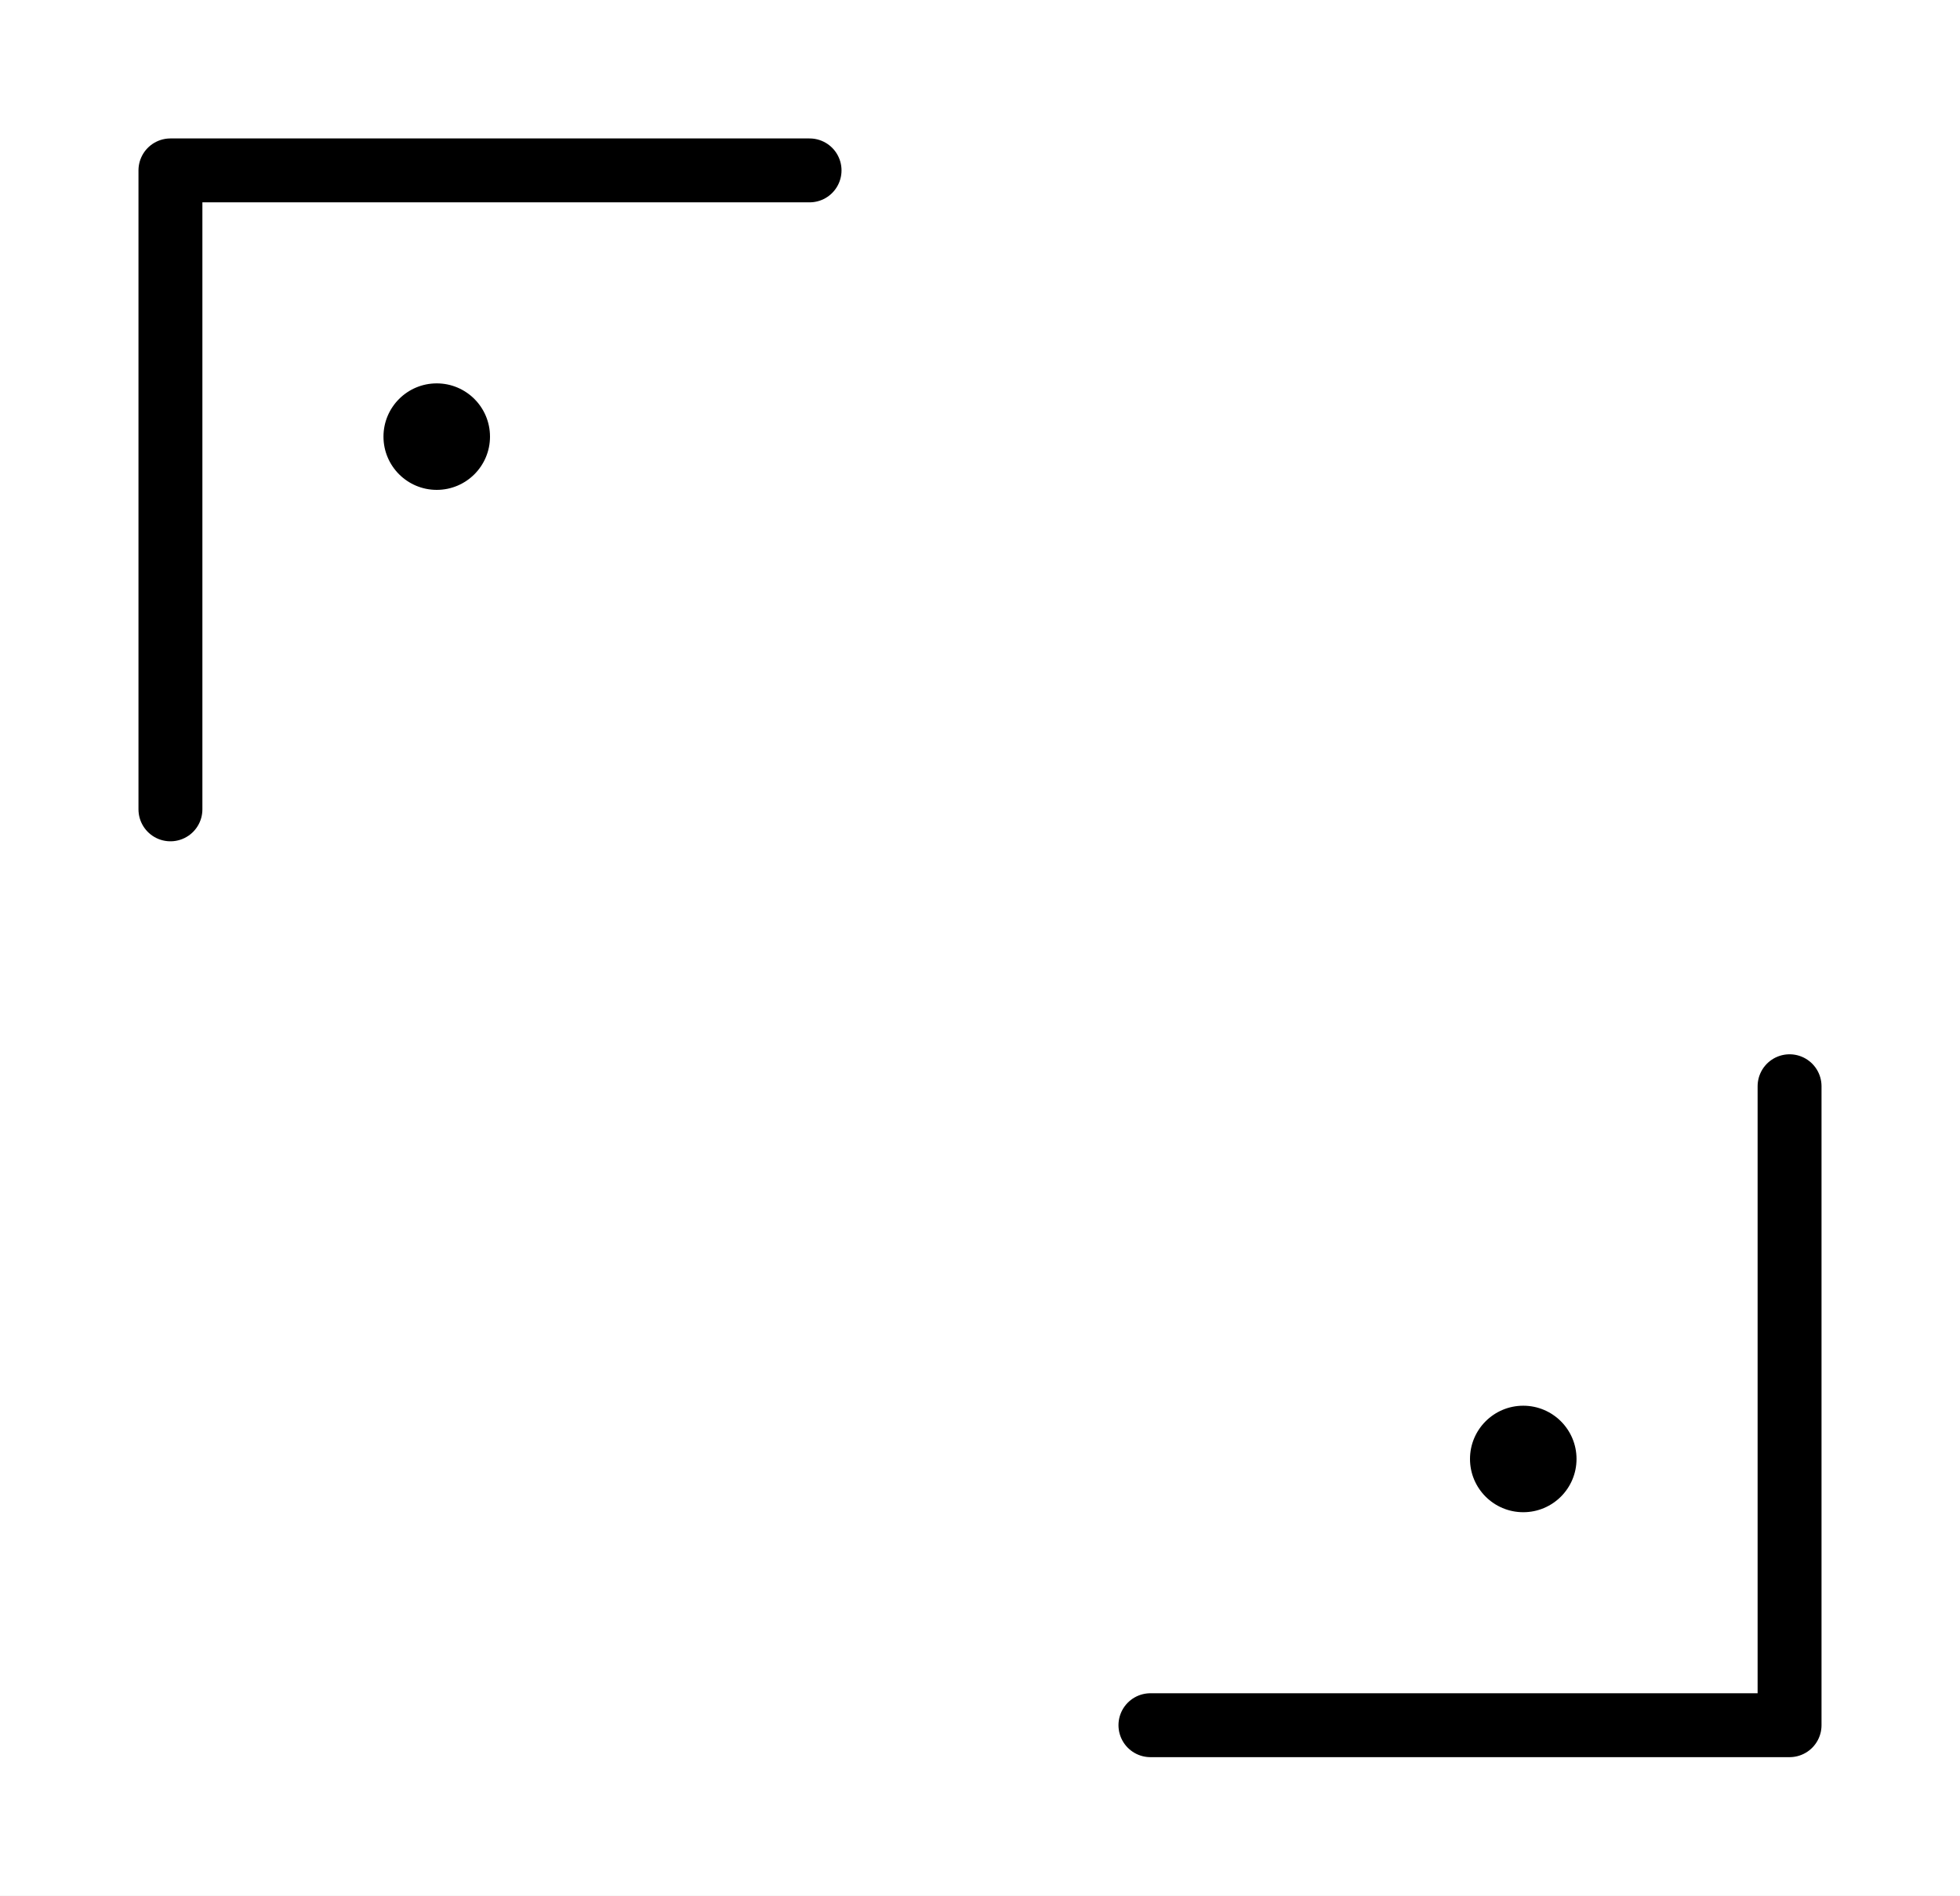
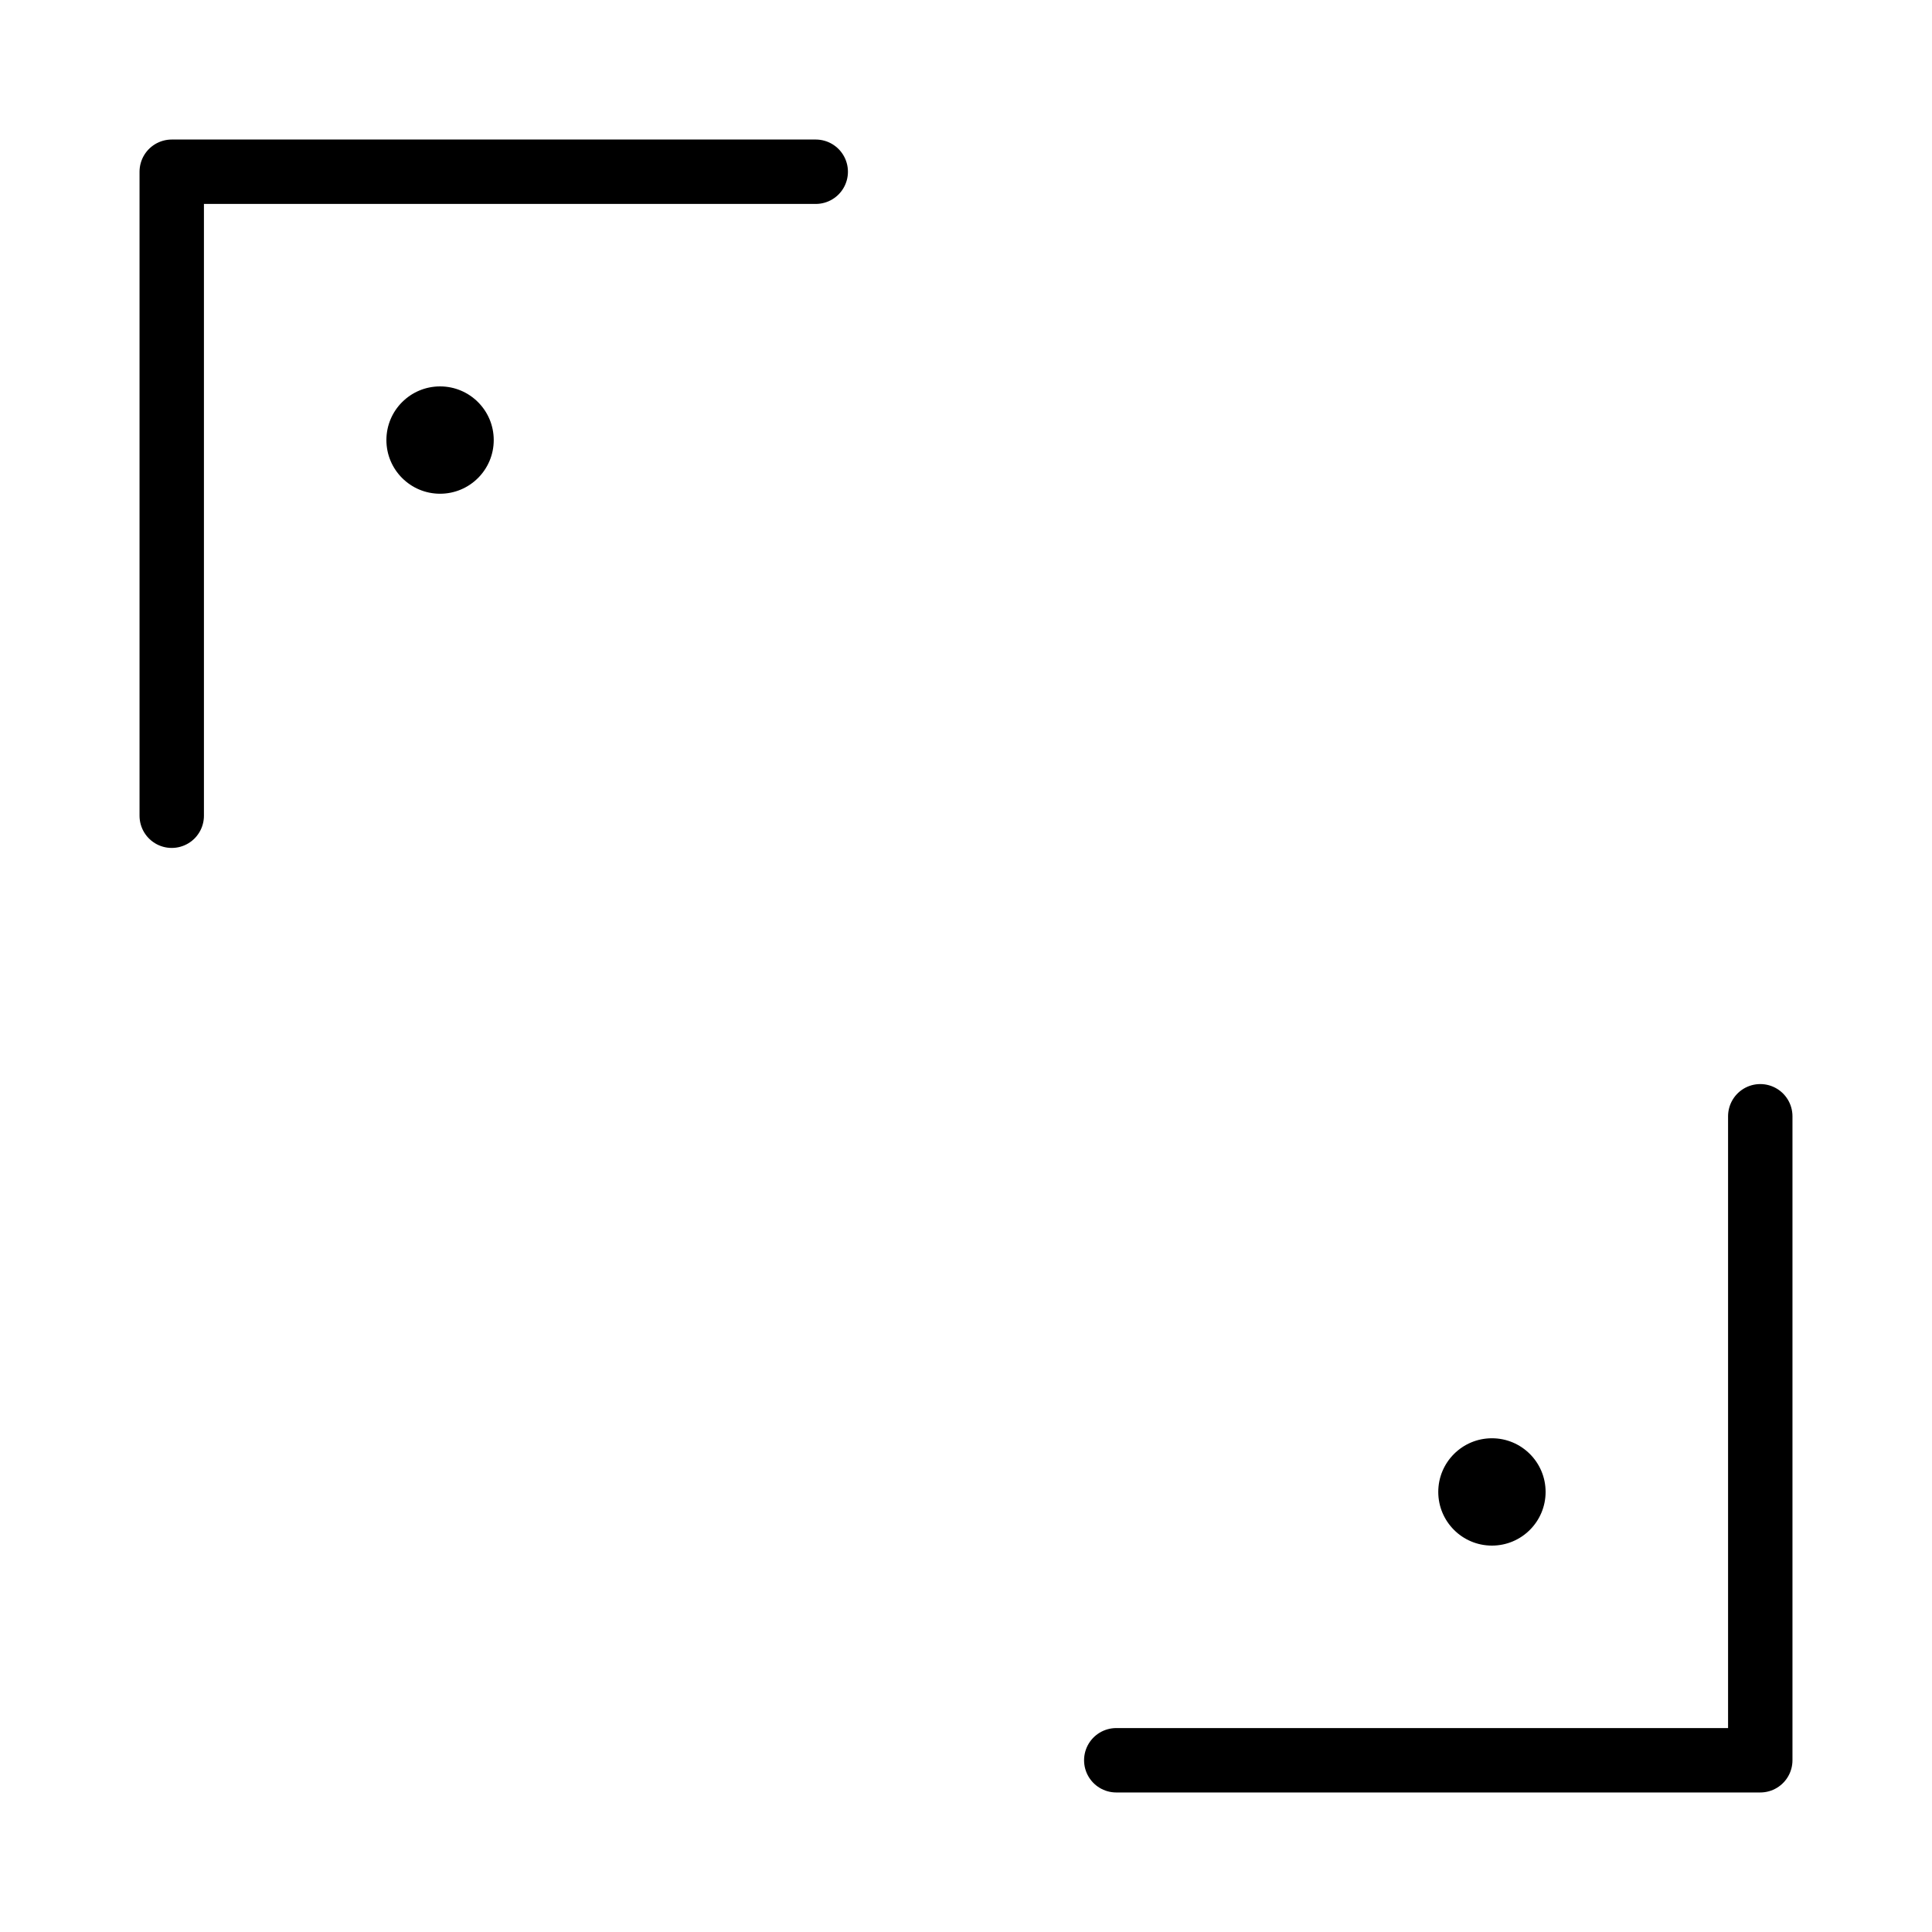
- <svg xmlns="http://www.w3.org/2000/svg" width="92" height="89" viewBox="0 0 92 89" fill="none">
-   <rect width="92" height="89" fill="white" />
+ <svg xmlns="http://www.w3.org/2000/svg" width="90" height="90" viewBox="0 0 90 90" fill="none">
+   <rect width="90" height="90" fill="white" />
  <path d="M8 38V8H38" stroke="black" stroke-width="3" stroke-linecap="round" stroke-linejoin="round" />
-   <path d="M84 51L84 81L54 81" stroke="black" stroke-width="3" stroke-linecap="round" stroke-linejoin="round" />
+   <path d="M82 52L82 82L52 82" stroke="black" stroke-width="3" stroke-linecap="round" stroke-linejoin="round" />
  <circle cx="20.5" cy="20.5" r="2.5" fill="black" />
-   <circle cx="71.5" cy="68.5" r="2.5" fill="black" />
+   <circle cx="69.5" cy="69.5" r="2.5" fill="black" />
</svg>
